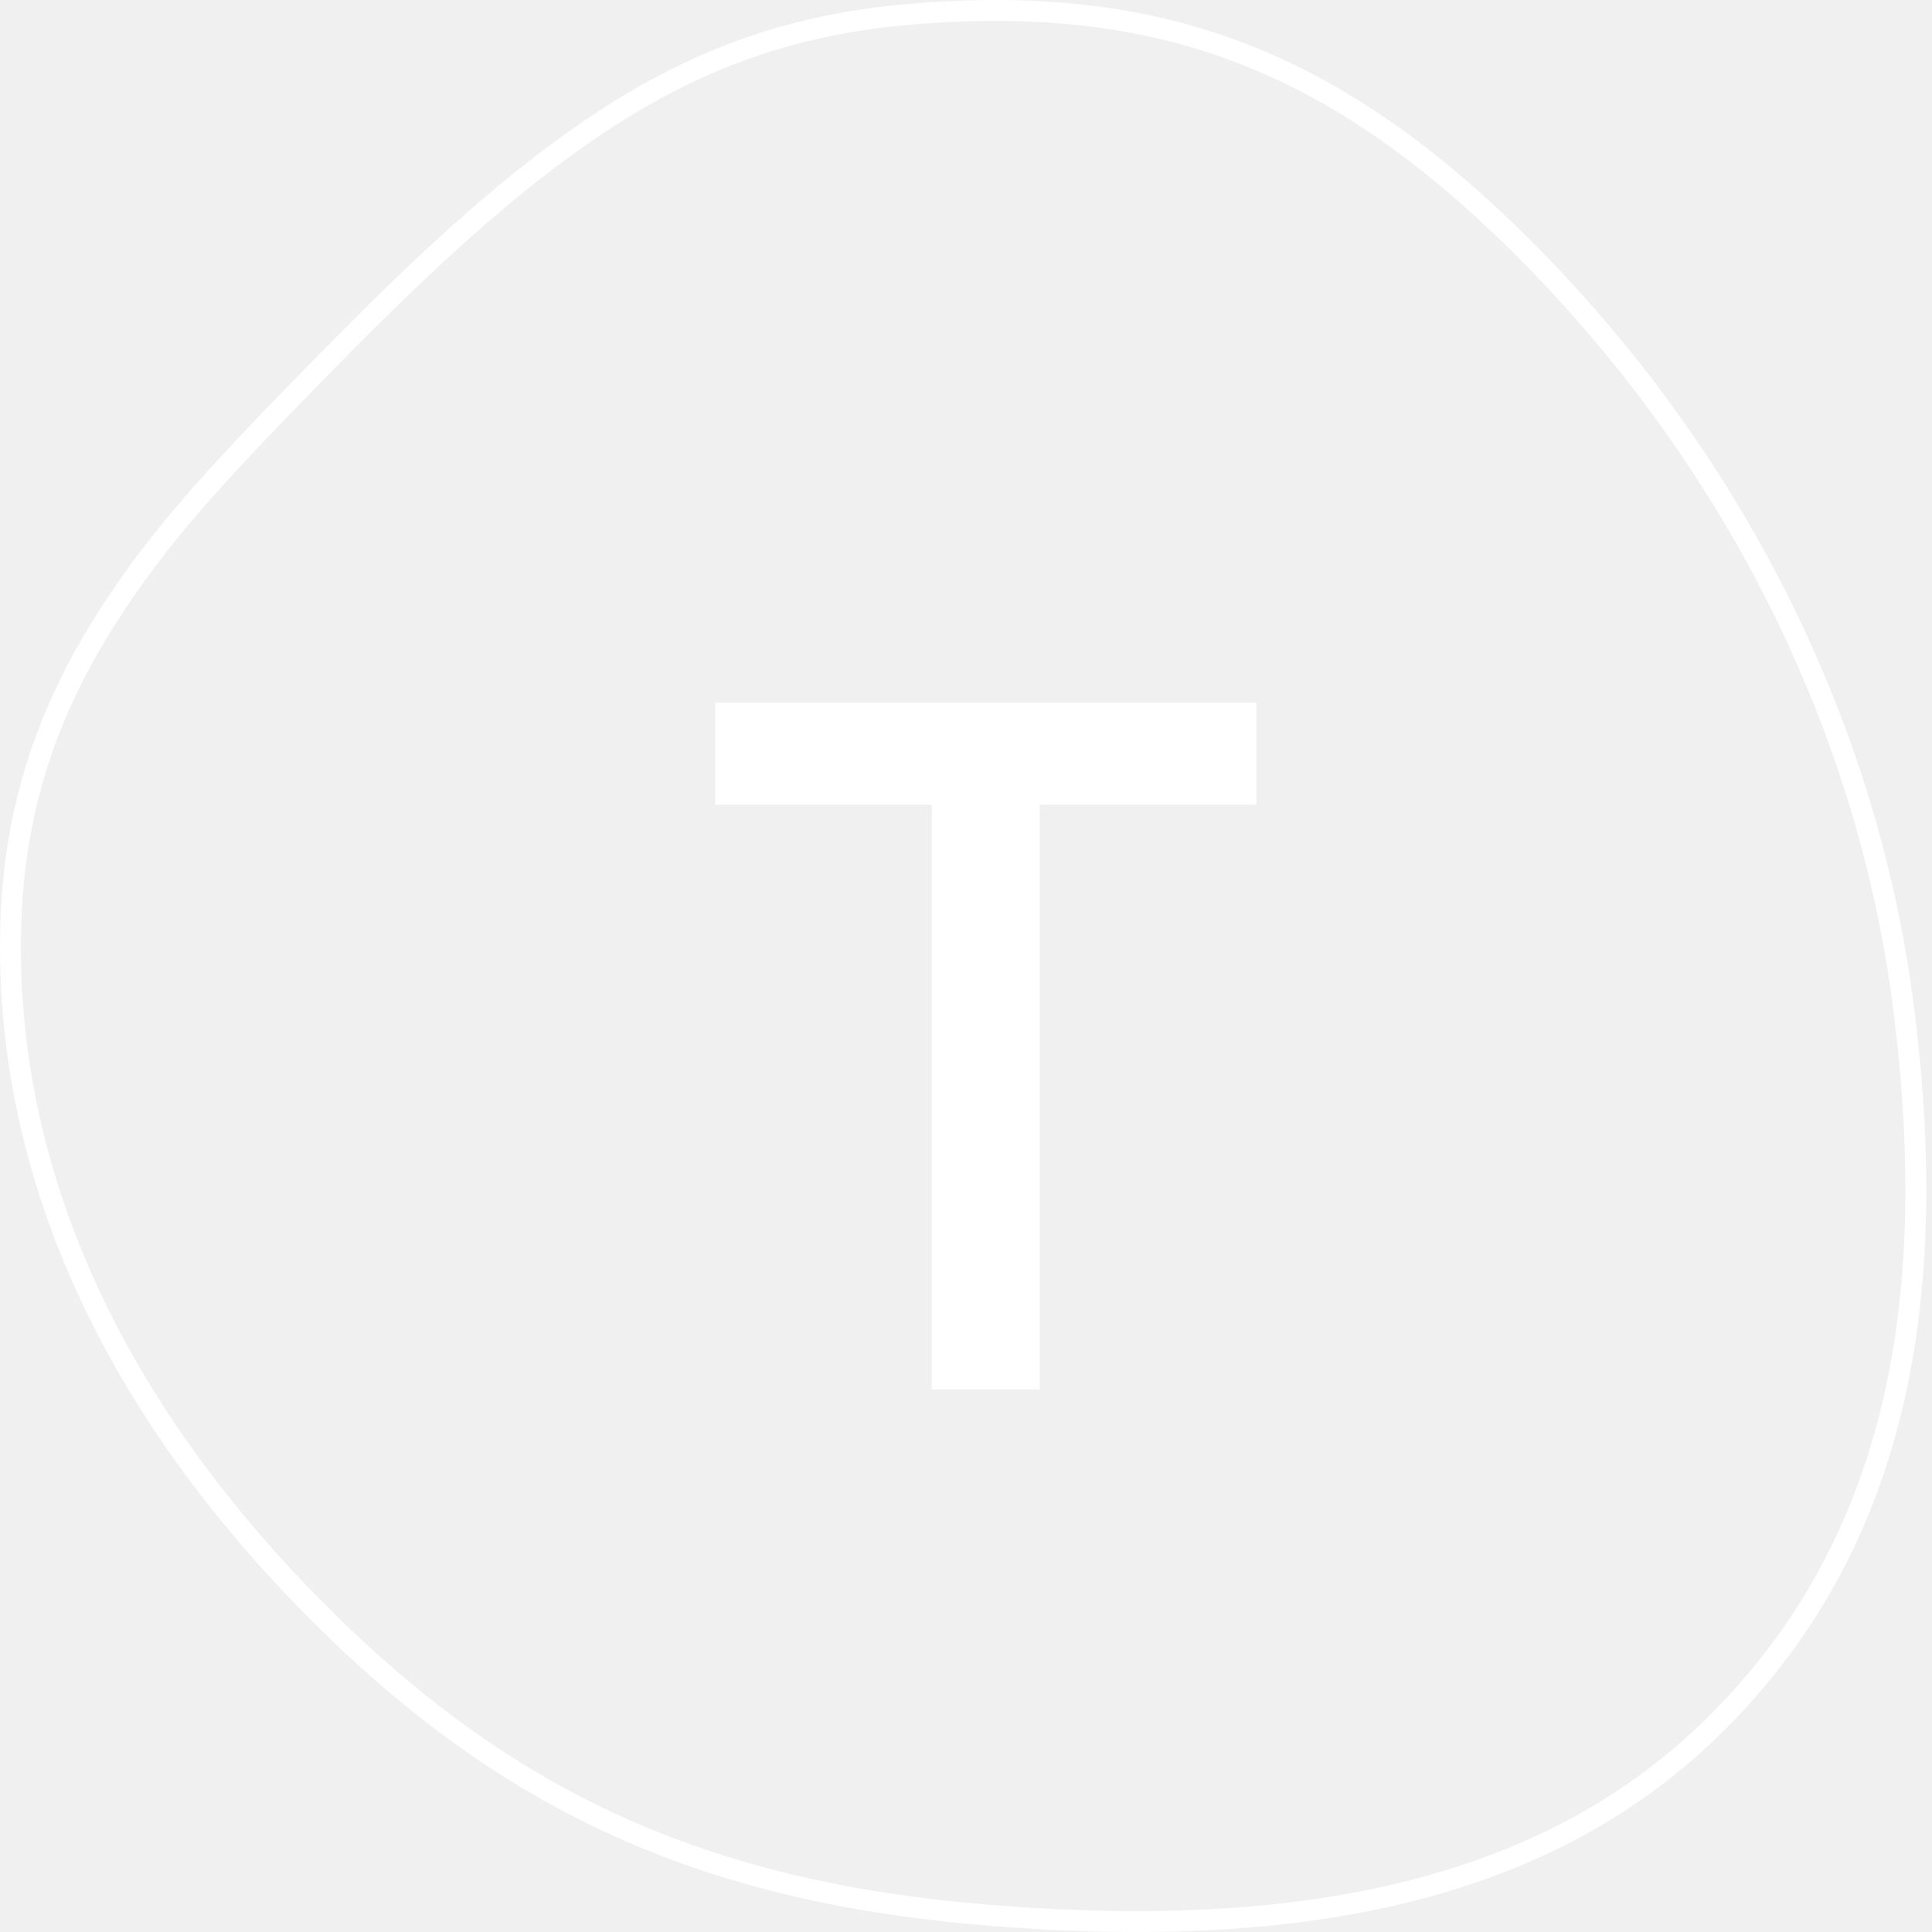
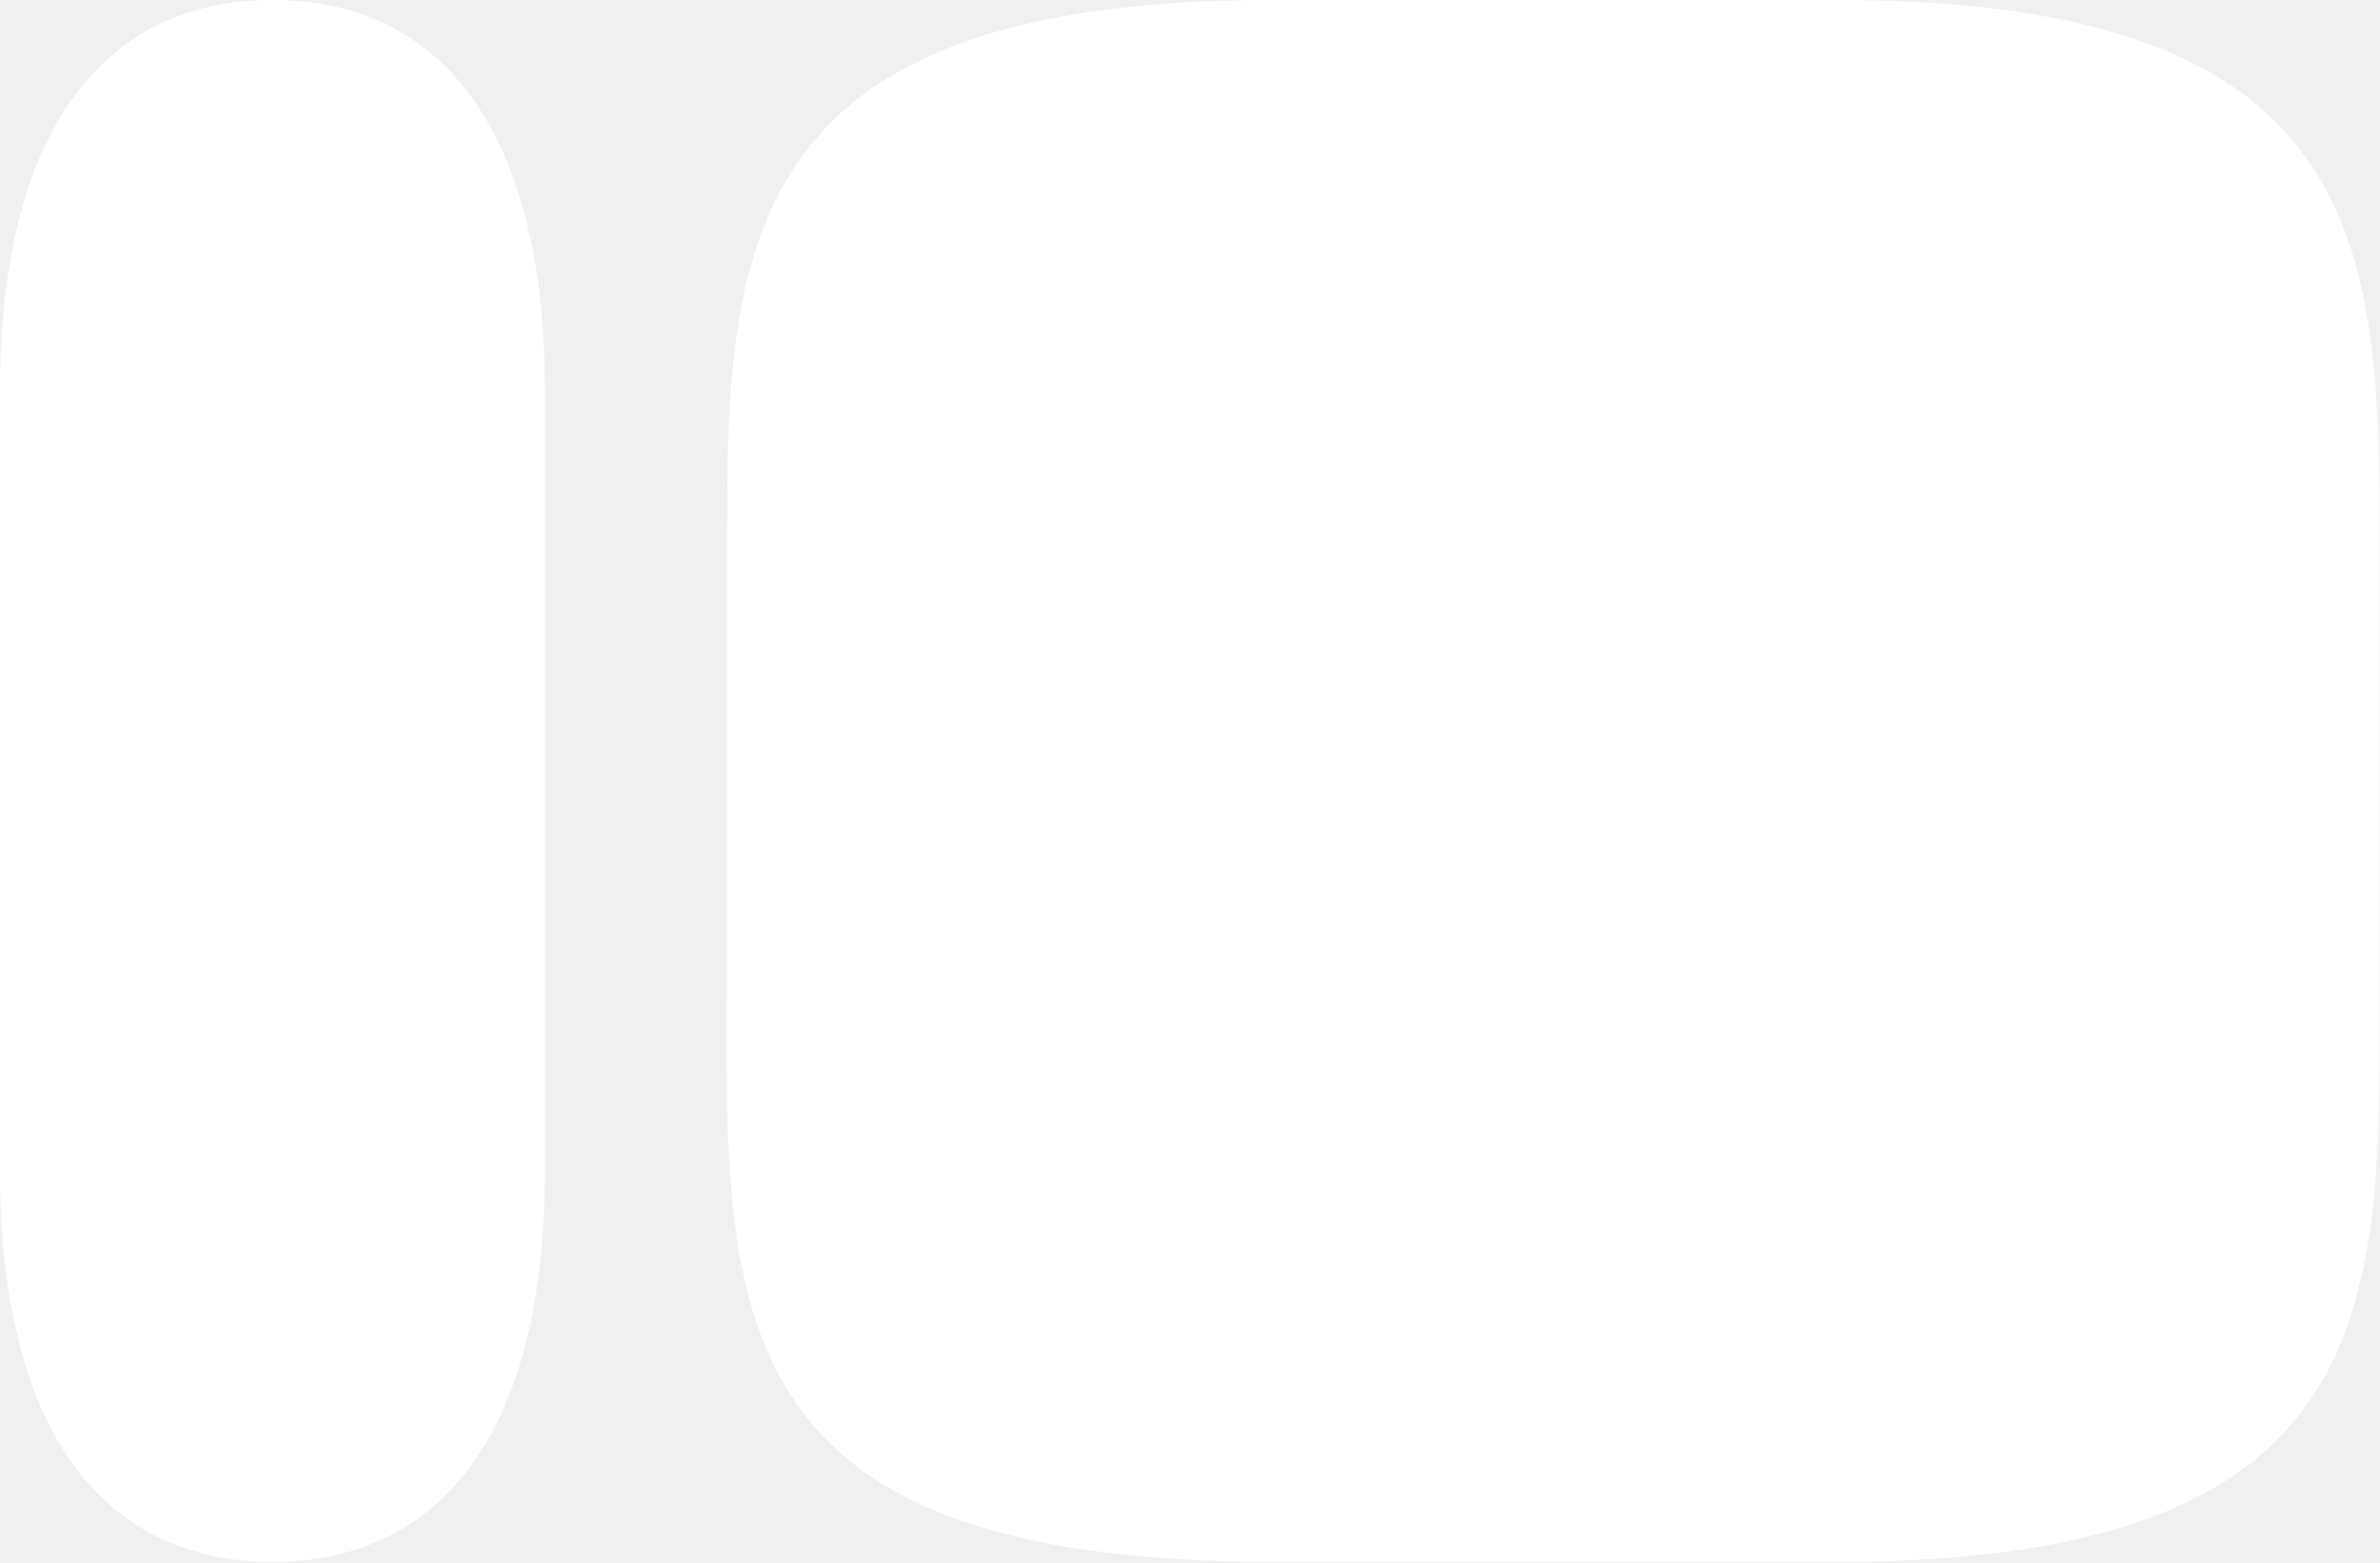
- <svg xmlns="http://www.w3.org/2000/svg" width="40" height="40" viewBox="0 0 40 40" fill="none">
-   <path d="M18.888 0.074C24.032 -0.35 27.726 1.016 31.701 4.988C35.993 9.278 38.846 14.836 39.615 20.757C40.471 27.341 39.294 32.255 35.67 35.852C32.204 39.292 27.142 40.427 20.38 39.862L20.1 39.837C14.341 39.308 10.269 37.42 6.322 33.423C2.107 29.154 -0.114 24.307 0.005 19.22C0.063 16.729 0.768 14.606 2.129 12.524C3.021 11.158 3.927 10.093 5.821 8.14L6.454 7.492L7.151 6.785C11.642 2.271 14.598 0.427 18.888 0.074ZM31.395 5.294C27.51 1.411 23.94 0.092 18.923 0.505C14.695 0.853 11.791 2.7 7.247 7.303L6.918 7.636C4.704 9.887 3.667 11.038 2.753 12.369L2.62 12.565L2.491 12.76C1.173 14.778 0.493 16.823 0.437 19.23C0.321 24.191 2.492 28.929 6.63 33.119C10.566 37.106 14.61 38.946 20.416 39.431L20.704 39.454C27.207 39.954 32.056 38.83 35.365 35.546C38.881 32.056 40.026 27.275 39.186 20.813C38.43 14.989 35.621 9.518 31.395 5.294ZM26.014 14.549V16.661H21.528V28.768H19.293V16.661H14.807V14.549H26.014Z" fill="#ffffff" />
+ <svg xmlns="http://www.w3.org/2000/svg" viewBox="0 0 33.02 21.68" role="img" aria-label="Typeform">
+   <path fill-rule="evenodd" clip-rule="evenodd" d="M0 5.425C0 1.852 1.408 0 3.78 0C6.152 0 7.56 1.852 7.56 5.425V16.248C7.56 19.821 6.153 21.672 3.78 21.672C1.408 21.672 0 19.821 0 16.248V5.425ZM25.464 0H17.651C10.642 0 10.089 3.027 10.089 7.063L10.08 14.599C10.08 18.807 10.608 21.672 17.678 21.672H25.464C32.496 21.672 33.013 18.656 33.013 14.62V7.074C33.013 3.027 32.474 0 25.464 0Z" fill="#ffffff" />
</svg>
